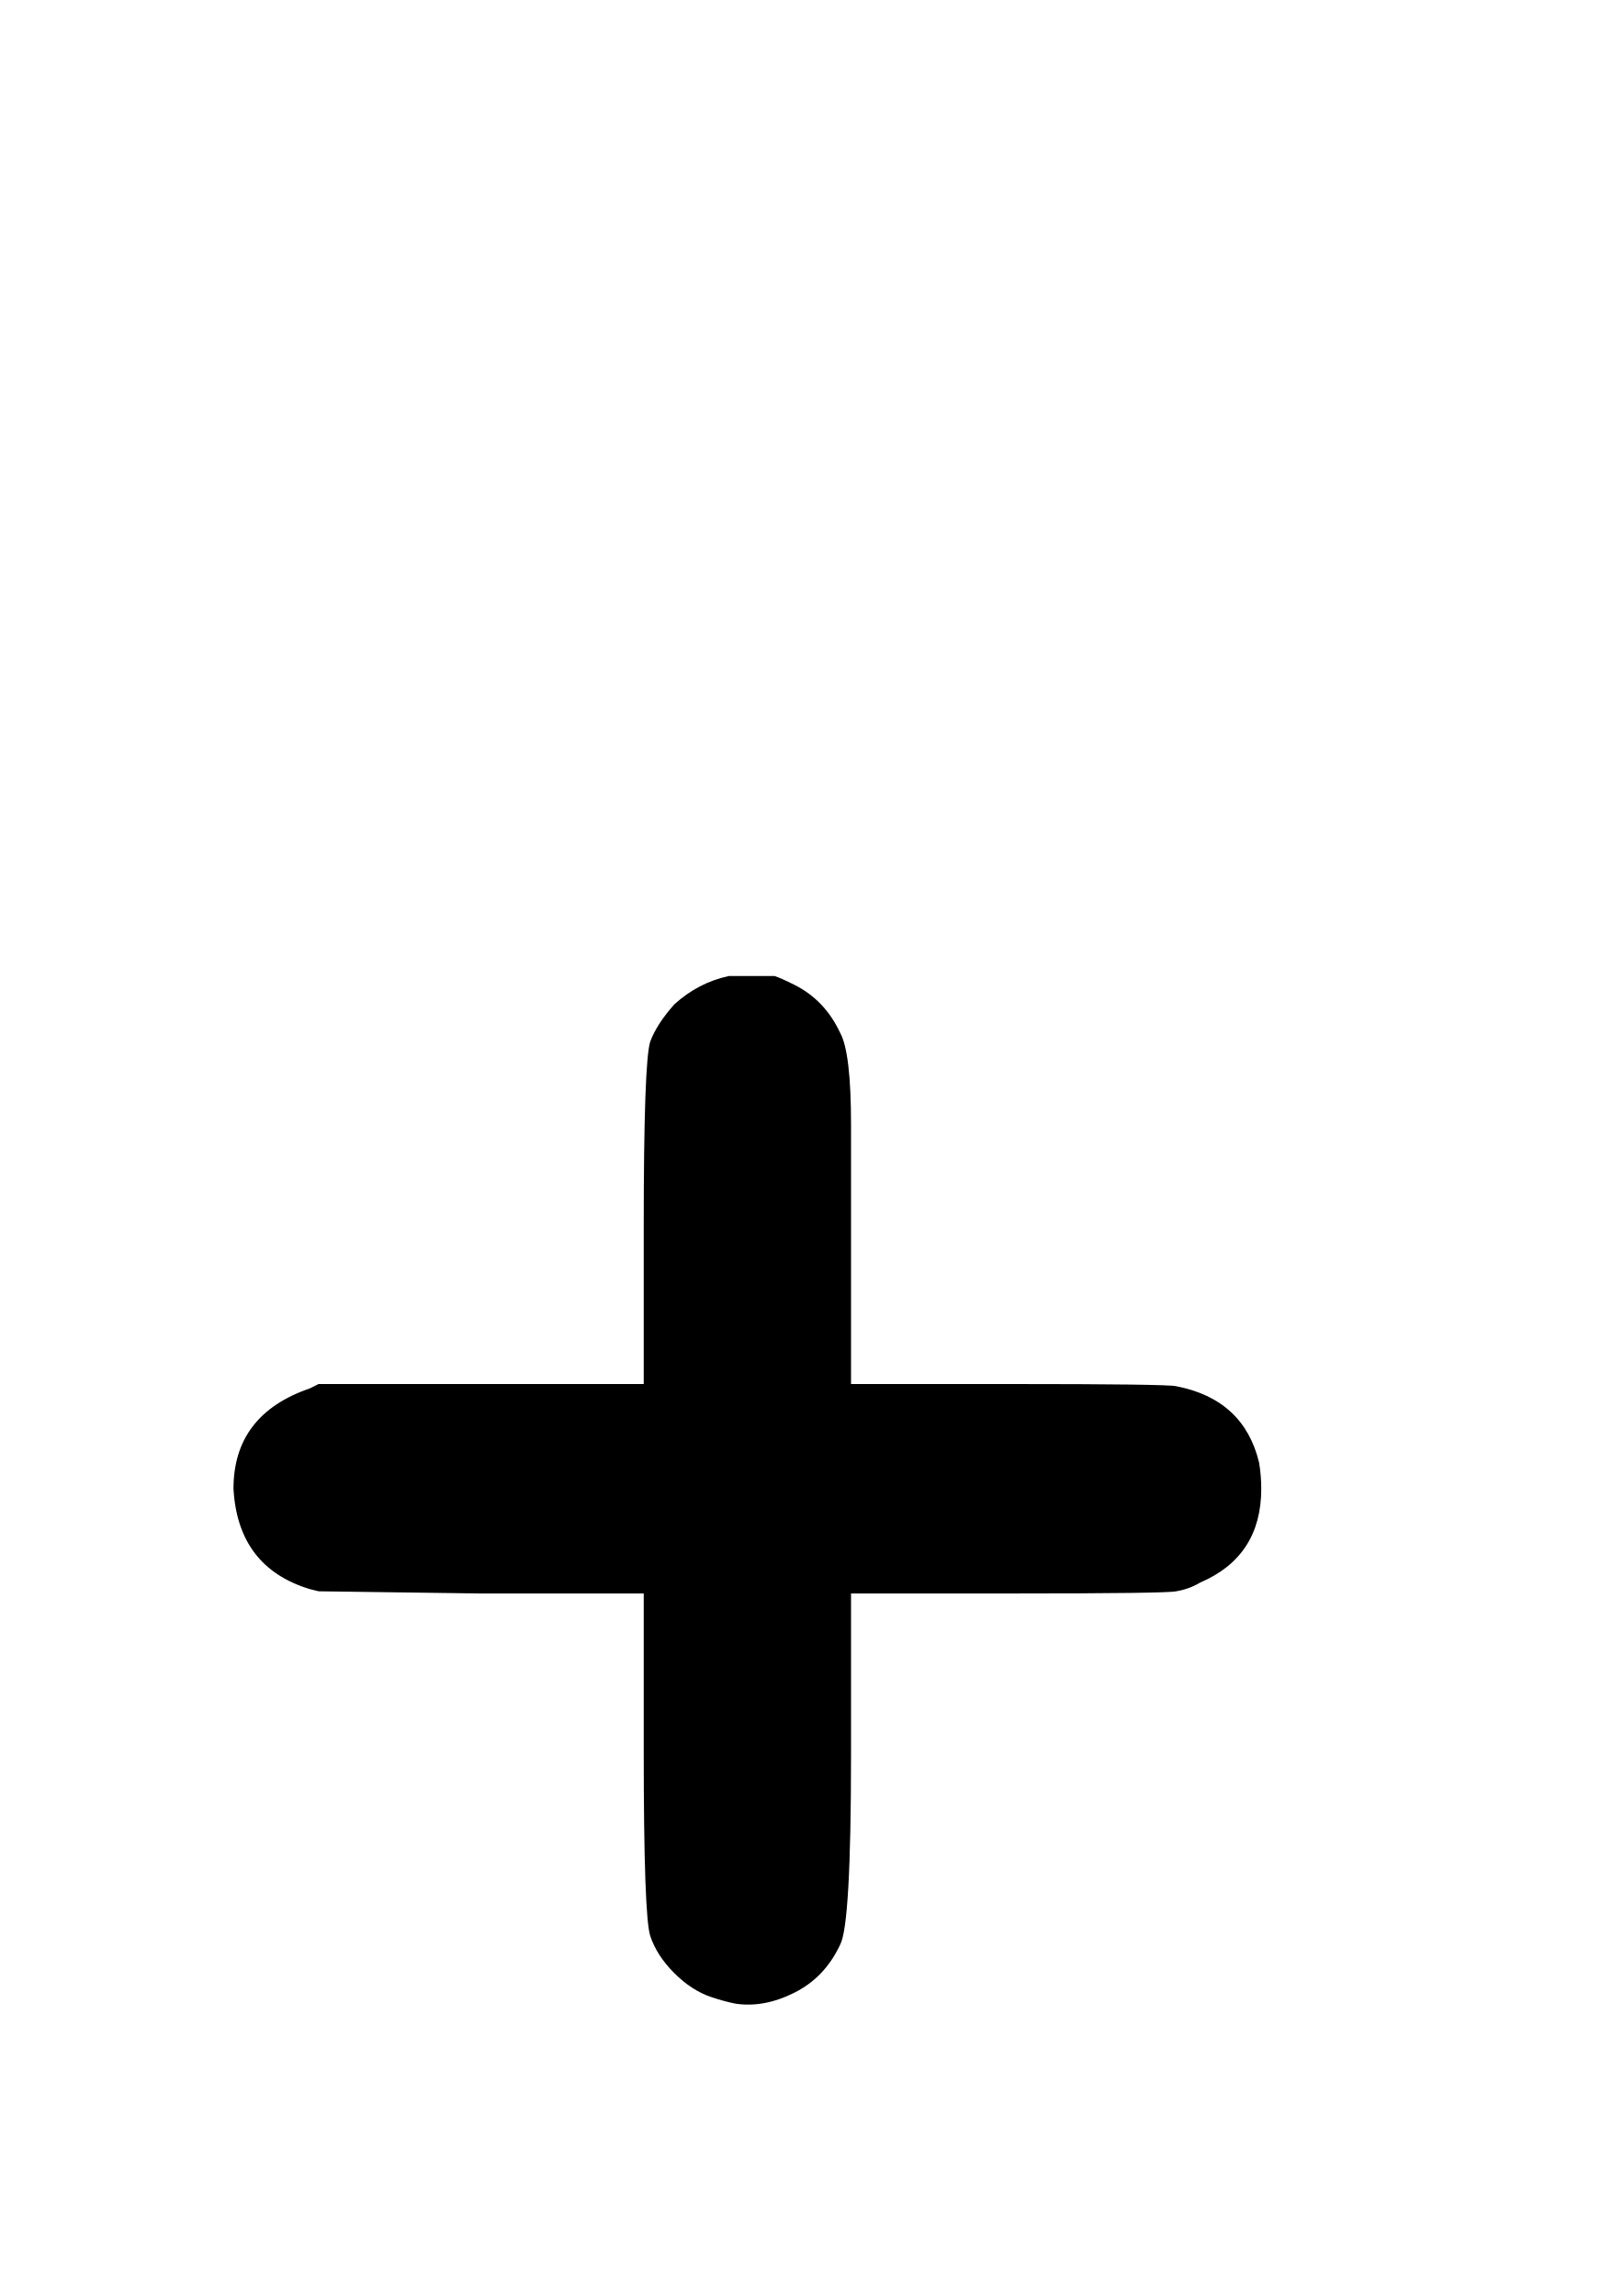
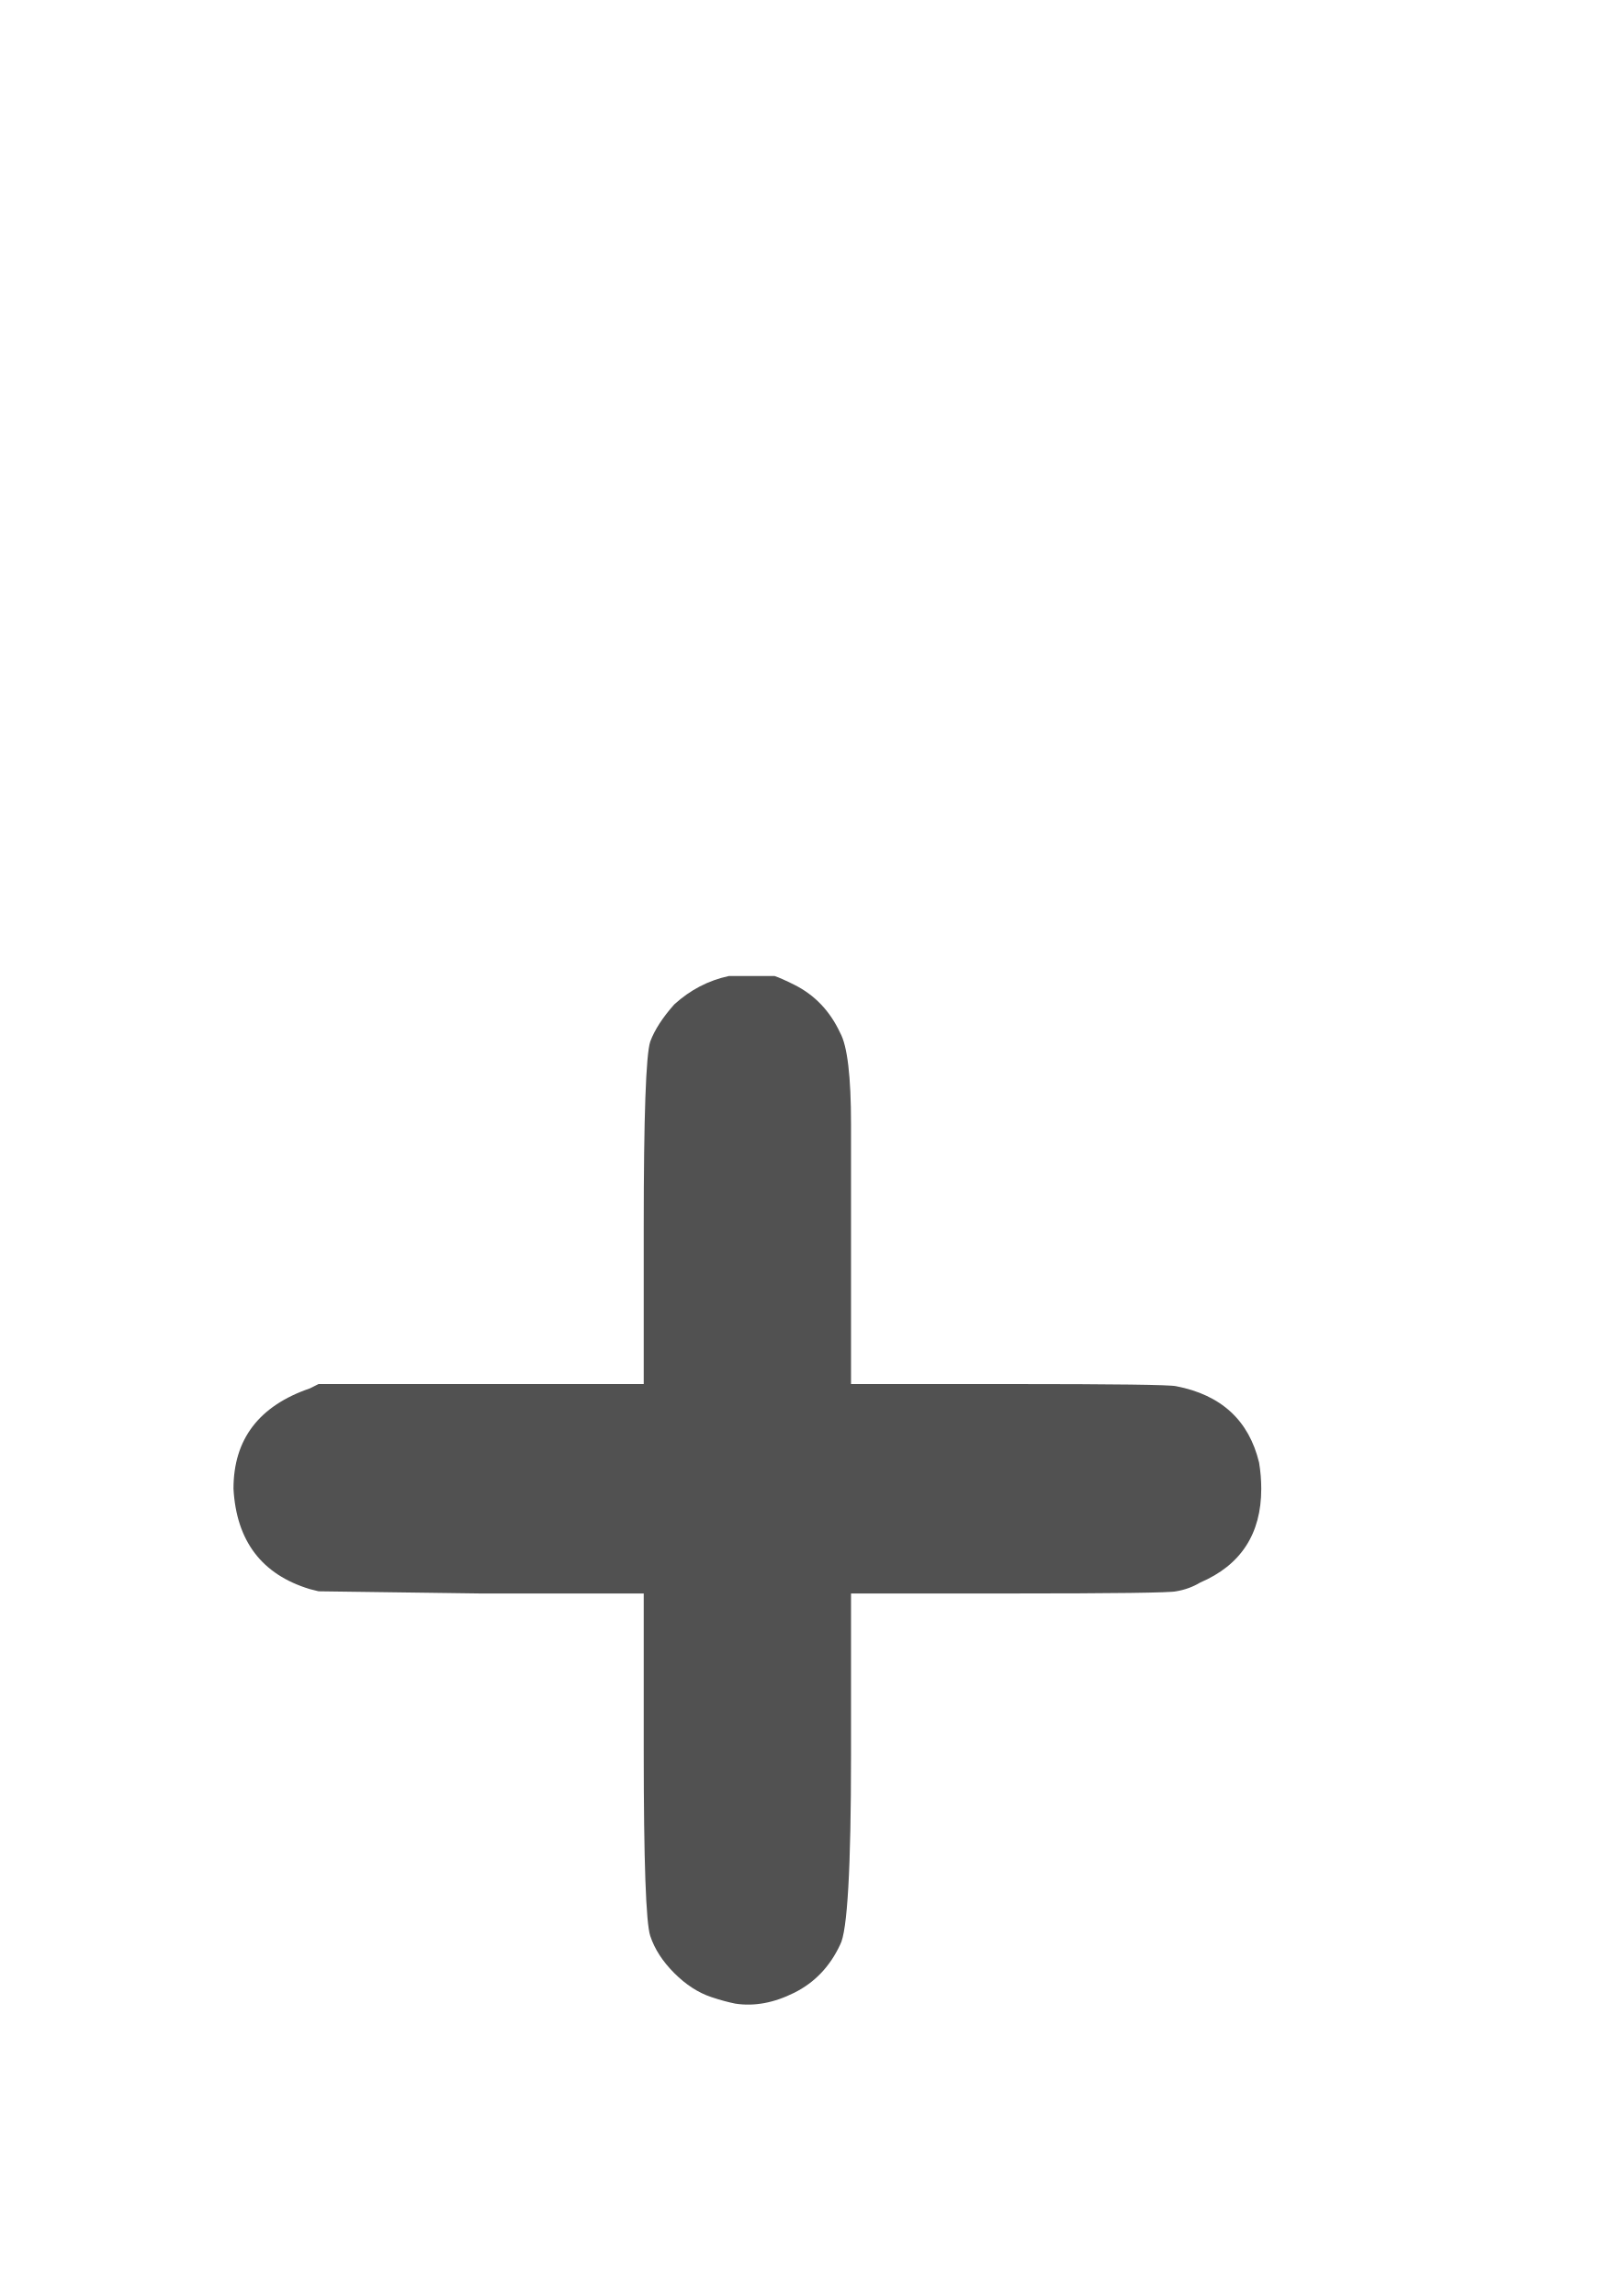
<svg xmlns="http://www.w3.org/2000/svg" width="744.094" height="1052.362" id="svg2">
  <defs id="defs4">
		</defs>
  <g id="layer1">
-     <path style="font-size:1000px;font-style:normal;font-variant:normal;font-weight:normal;font-stretch:normal;fill:#000000;fill-opacity:1;stroke:none;stroke-width:1px;stroke-linecap:butt;stroke-linejoin:miter;stroke-opacity:1;font-family:OCRA;-inkscape-font-specification:OCRA" d="M 334,447.362 L 355,447.362 C 357,448.029 360,449.363 364,451.362 C 373.333,456.029 380.333,463.363 385,473.362 C 388.333,479.363 390,493.363 390,515.362 C 390,517.363 390,532.363 390,560.362 L 390,634.362 L 463,634.362 C 510.999,634.363 536.333,634.696 539,635.362 C 559.666,639.363 572.333,651.029 577,670.362 C 577.666,674.363 577.999,678.363 578,682.362 C 577.999,703.029 568.666,717.363 550,725.362 C 546.666,727.363 542.999,728.696 539,729.362 C 536.333,730.029 510.999,730.362 463,730.362 L 390,730.362 L 390,804.362 C 390,856.362 388.333,885.362 385,891.362 C 380.333,901.362 373.333,908.696 364,913.362 C 354.666,918.029 345.666,919.696 337,918.362 C 333.666,917.696 330,916.696 326,915.362 C 320,913.362 314.333,909.696 309,904.362 C 303.666,899.029 300,893.362 298,887.362 C 296,881.362 295,853.029 295,802.362 L 295,730.362 L 220,730.362 L 146,729.362 L 142,728.362 C 120,721.696 108.333,706.363 107,682.362 C 107,659.696 118.667,644.363 142,636.362 L 146,634.362 L 220,634.362 L 295,634.362 L 295,562.362 C 295,511.696 296,483.363 298,477.362 C 300,472.029 303.666,466.363 309,460.362 C 316.333,453.696 324.666,449.363 334,447.362" id="text7752" />
+     <path style="font-size:1000px;font-style:normal;font-variant:normal;font-weight:normal;font-stretch:normal;fill:#515151;fill-opacity:1;stroke:none;stroke-width:1px;stroke-linecap:butt;stroke-linejoin:miter;stroke-opacity:1;font-family:OCRA;-inkscape-font-specification:OCRA" d="M 334,447.362 L 355,447.362 C 357,448.029 360,449.363 364,451.362 C 373.333,456.029 380.333,463.363 385,473.362 C 388.333,479.363 390,493.363 390,515.362 C 390,517.363 390,532.363 390,560.362 L 390,634.362 L 463,634.362 C 510.999,634.363 536.333,634.696 539,635.362 C 559.666,639.363 572.333,651.029 577,670.362 C 577.666,674.363 577.999,678.363 578,682.362 C 577.999,703.029 568.666,717.363 550,725.362 C 546.666,727.363 542.999,728.696 539,729.362 C 536.333,730.029 510.999,730.362 463,730.362 L 390,730.362 L 390,804.362 C 390,856.362 388.333,885.362 385,891.362 C 380.333,901.362 373.333,908.696 364,913.362 C 354.666,918.029 345.666,919.696 337,918.362 C 333.666,917.696 330,916.696 326,915.362 C 320,913.362 314.333,909.696 309,904.362 C 303.666,899.029 300,893.362 298,887.362 C 296,881.362 295,853.029 295,802.362 L 295,730.362 L 220,730.362 L 146,729.362 L 142,728.362 C 120,721.696 108.333,706.363 107,682.362 C 107,659.696 118.667,644.363 142,636.362 L 146,634.362 L 220,634.362 L 295,634.362 L 295,562.362 C 295,511.696 296,483.363 298,477.362 C 300,472.029 303.666,466.363 309,460.362 C 316.333,453.696 324.666,449.363 334,447.362" id="text7752" />
  </g>
</svg>
